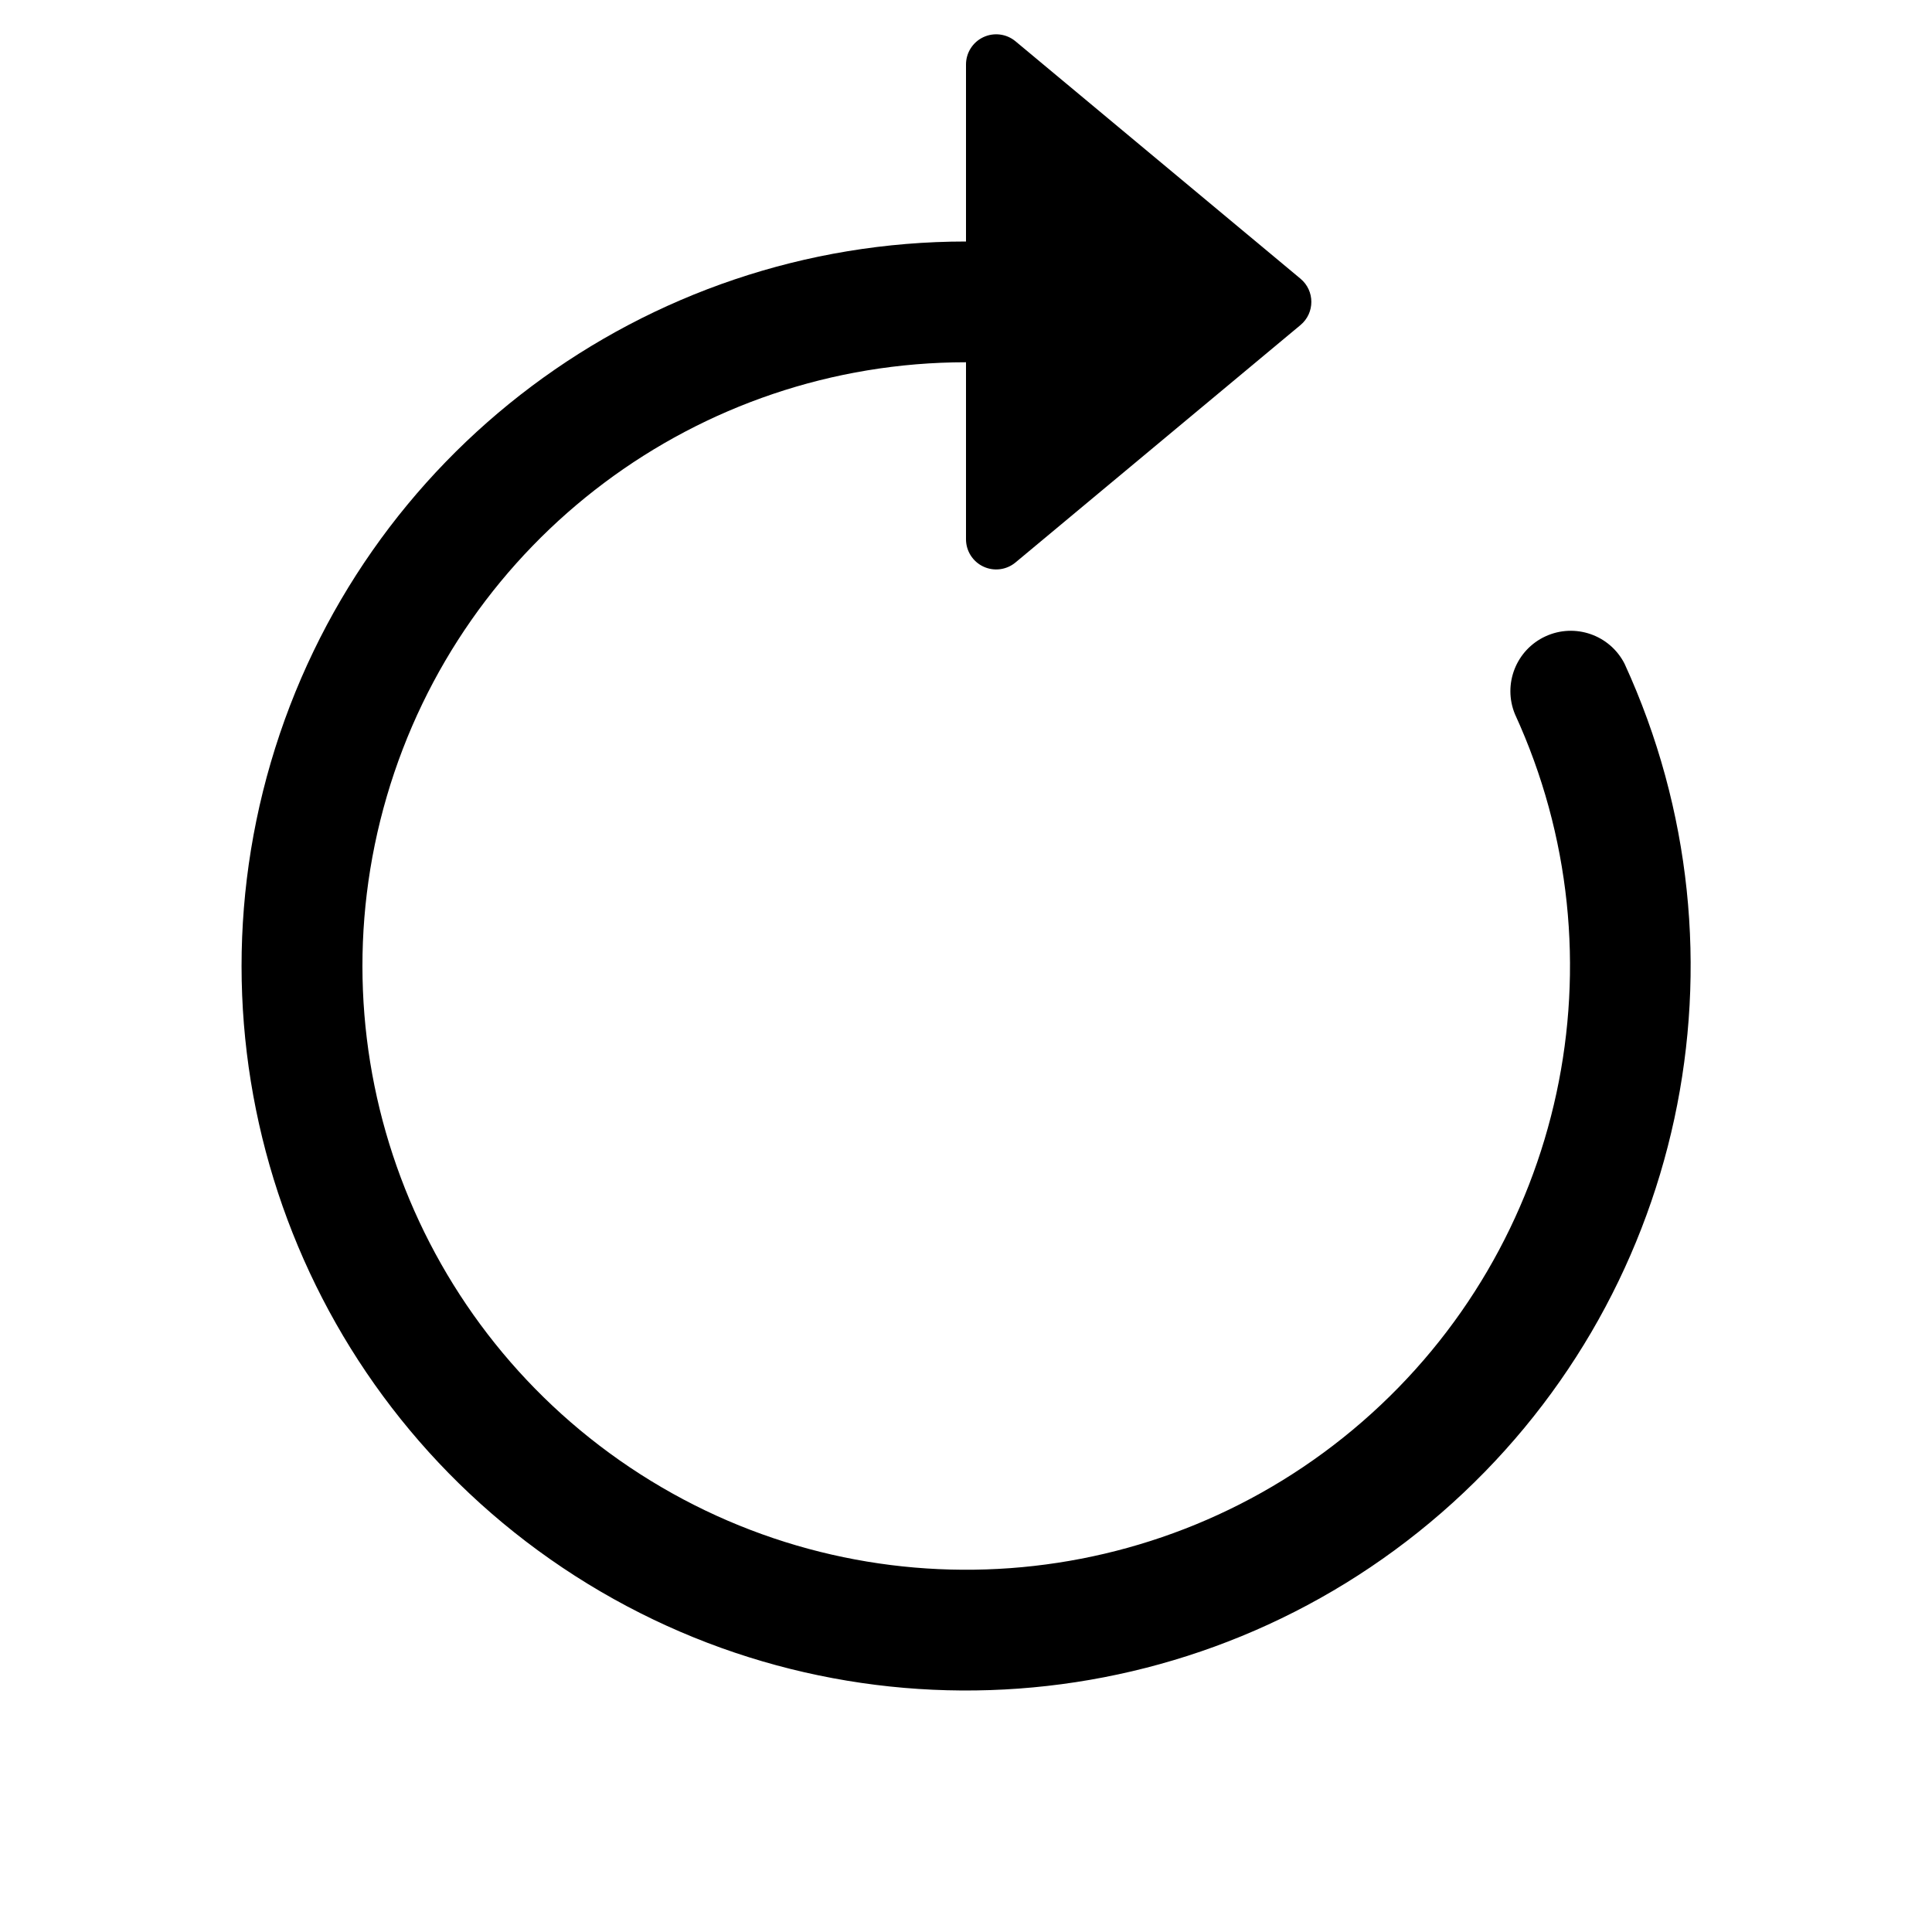
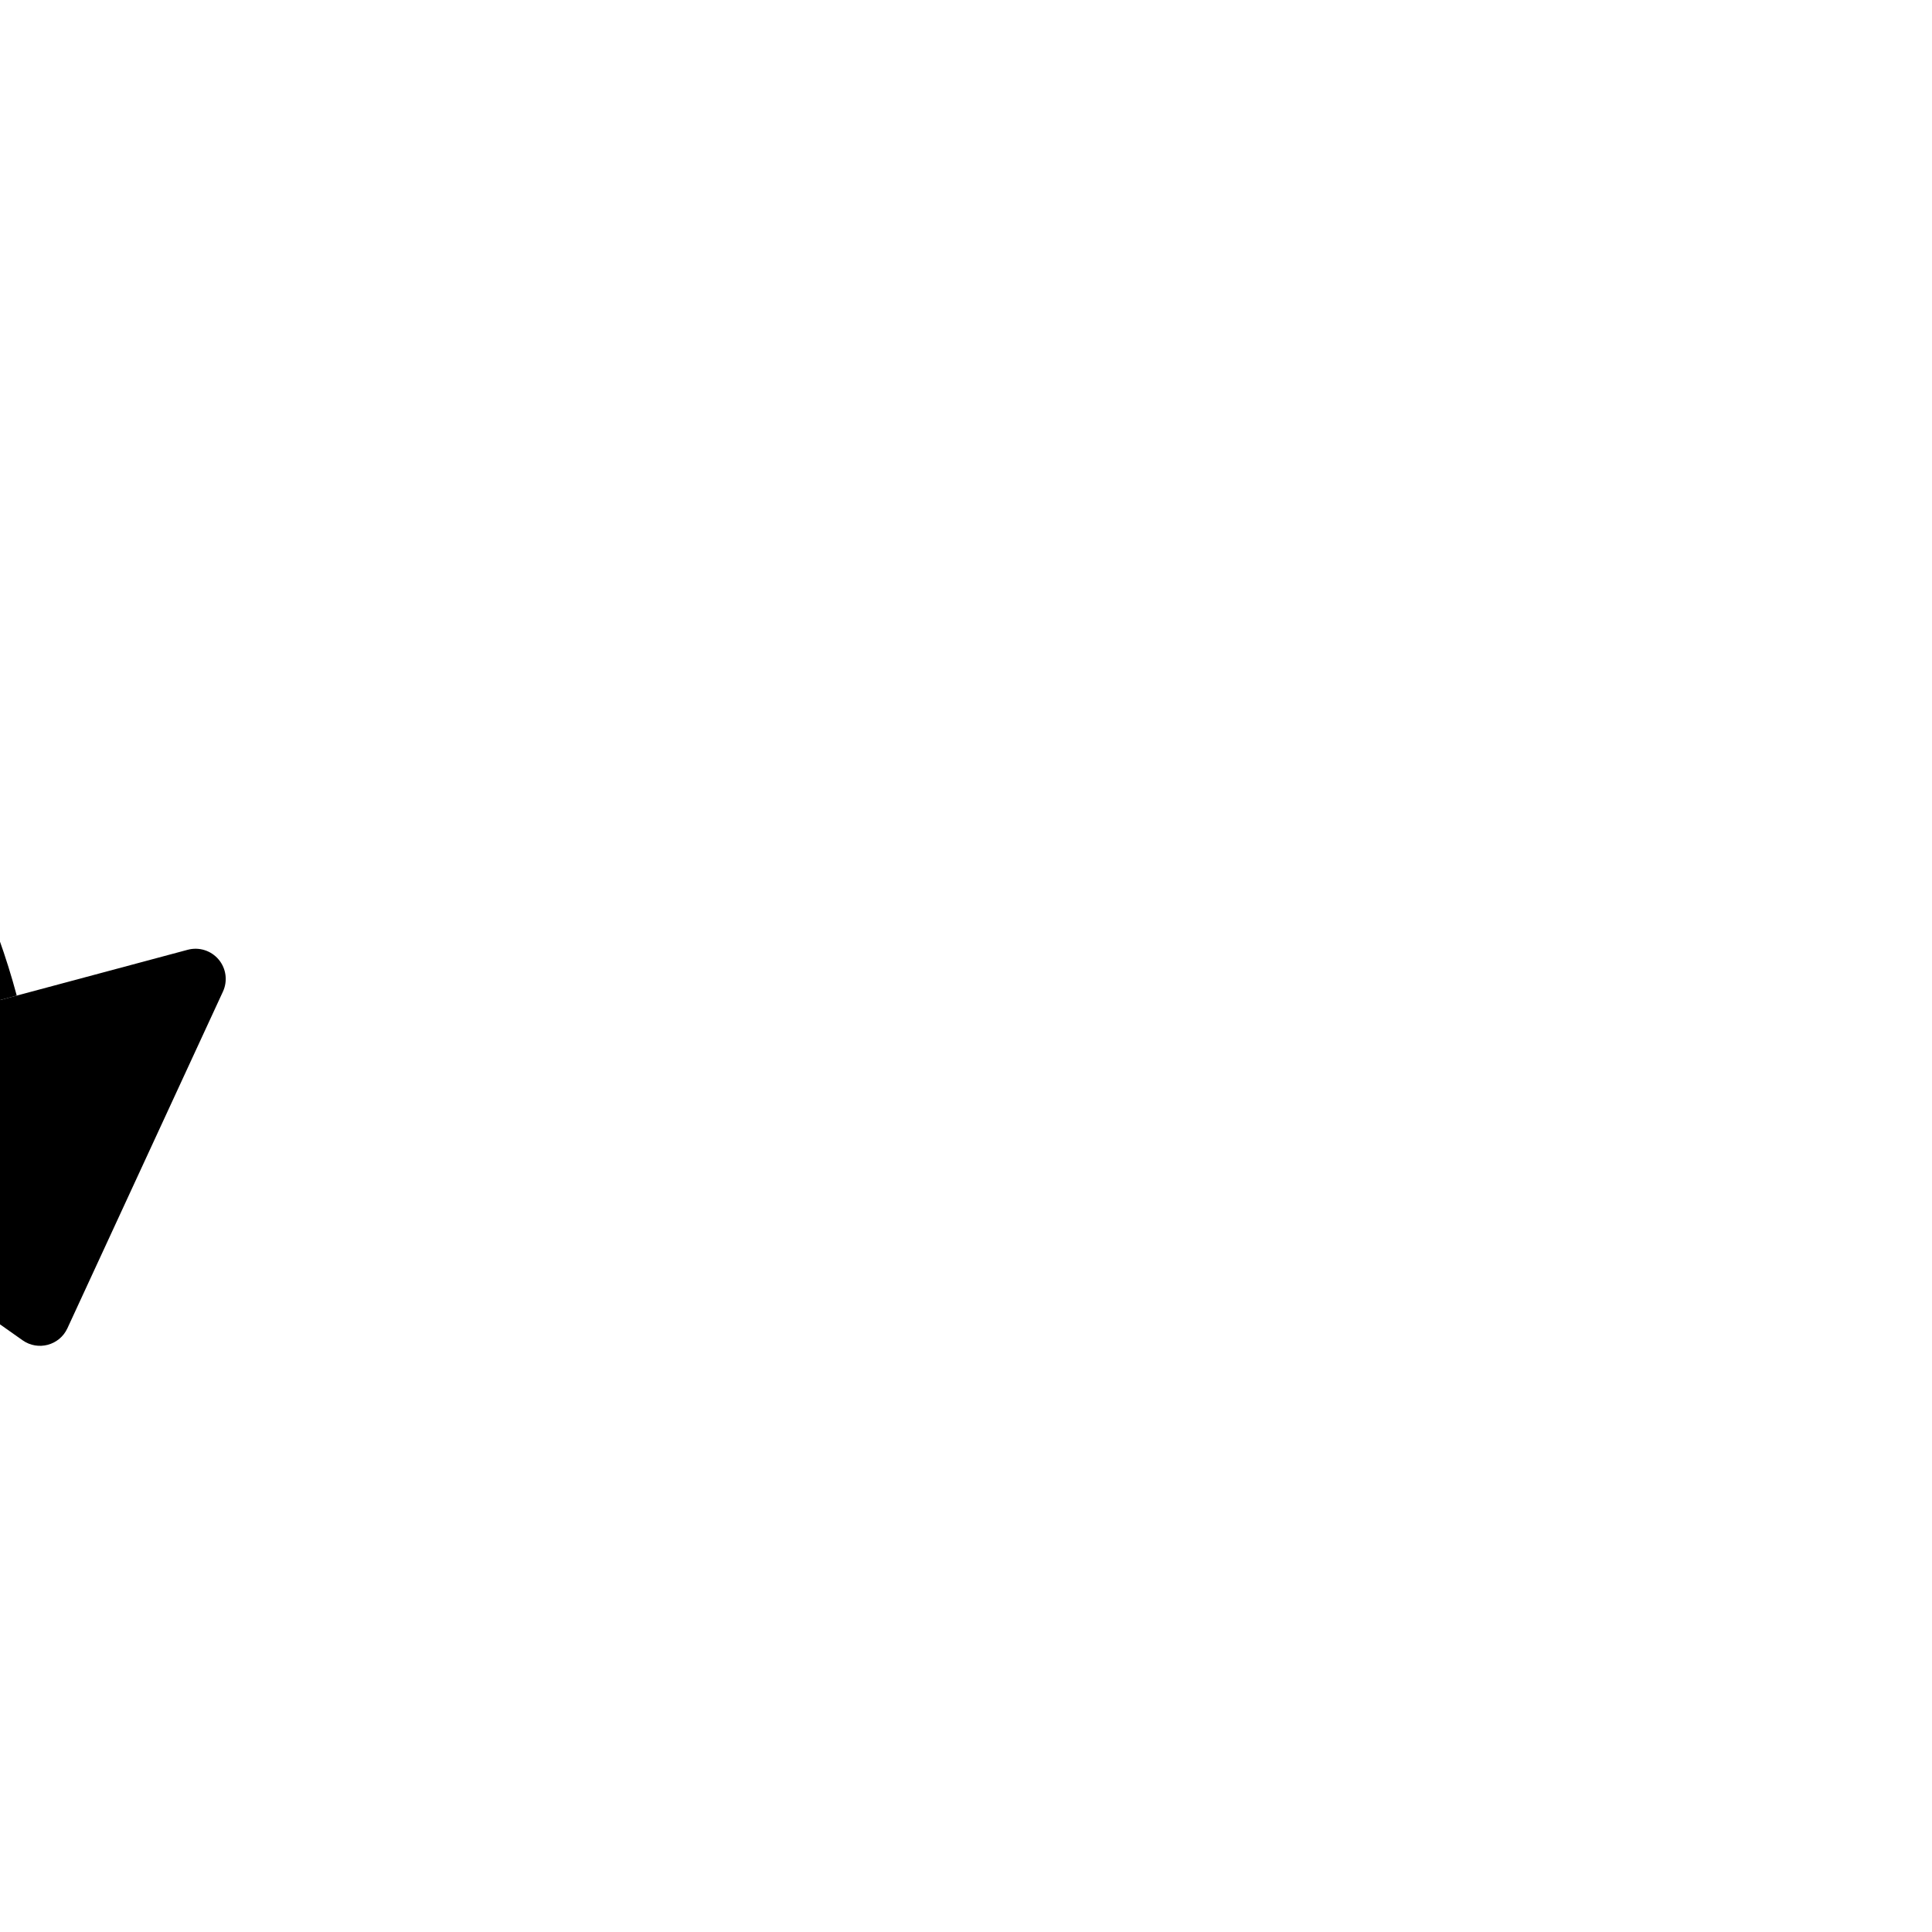
- <svg xmlns="http://www.w3.org/2000/svg" width="16" height="16" fill="currentColor" class="bi bi-arrow-clockwise" viewBox="0 0 16 16">
+ <svg xmlns="http://www.w3.org/2000/svg" width="16" height="16" fill="currentColor" class="bi bi-arrow-clockwise" viewBox="0 0 16 16" style="transform: rotate(75deg);">
  <path fill-rule="evenodd" d="M8 3a5 5 0 1 0 4.546 2.914.5.5 0 0 1 .908-.417A6 6 0 1 1 8 2z" />
  <path d="M8 4.466V.534a.25.25 0 0 1 .41-.192l2.36 1.966c.12.1.12.284 0 .384L8.41 4.658A.25.25 0 0 1 8 4.466" />
</svg>
